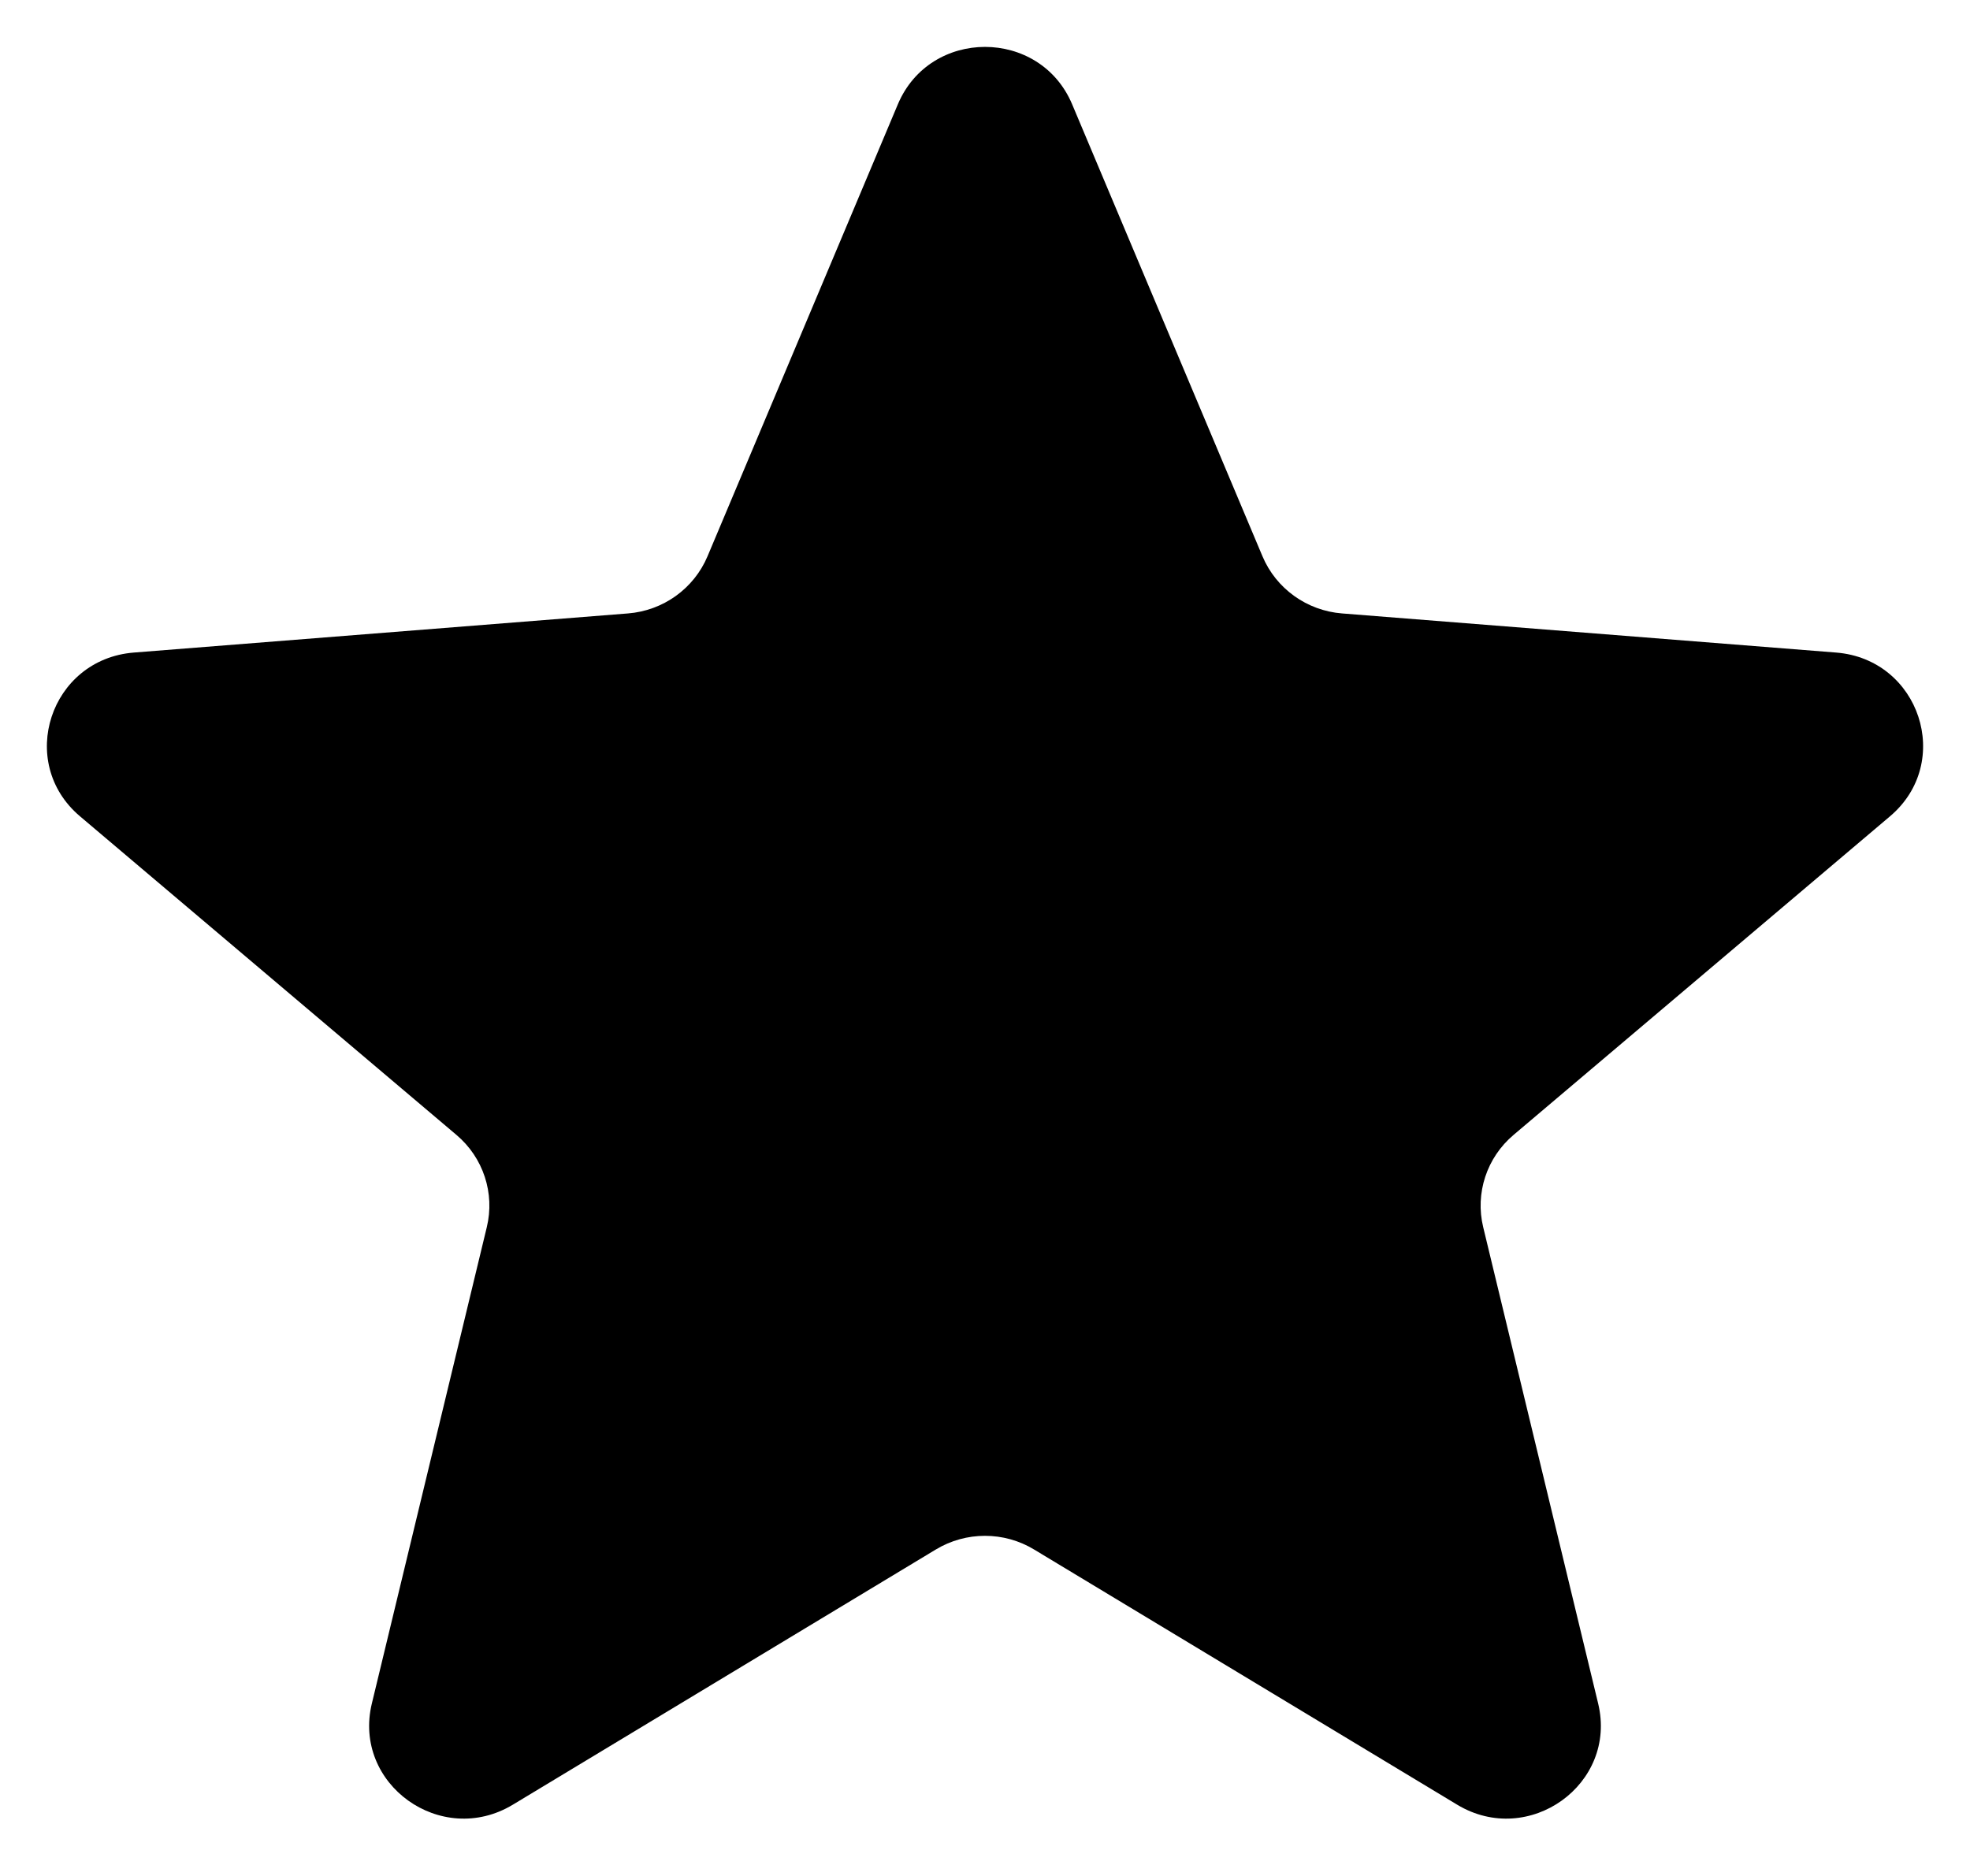
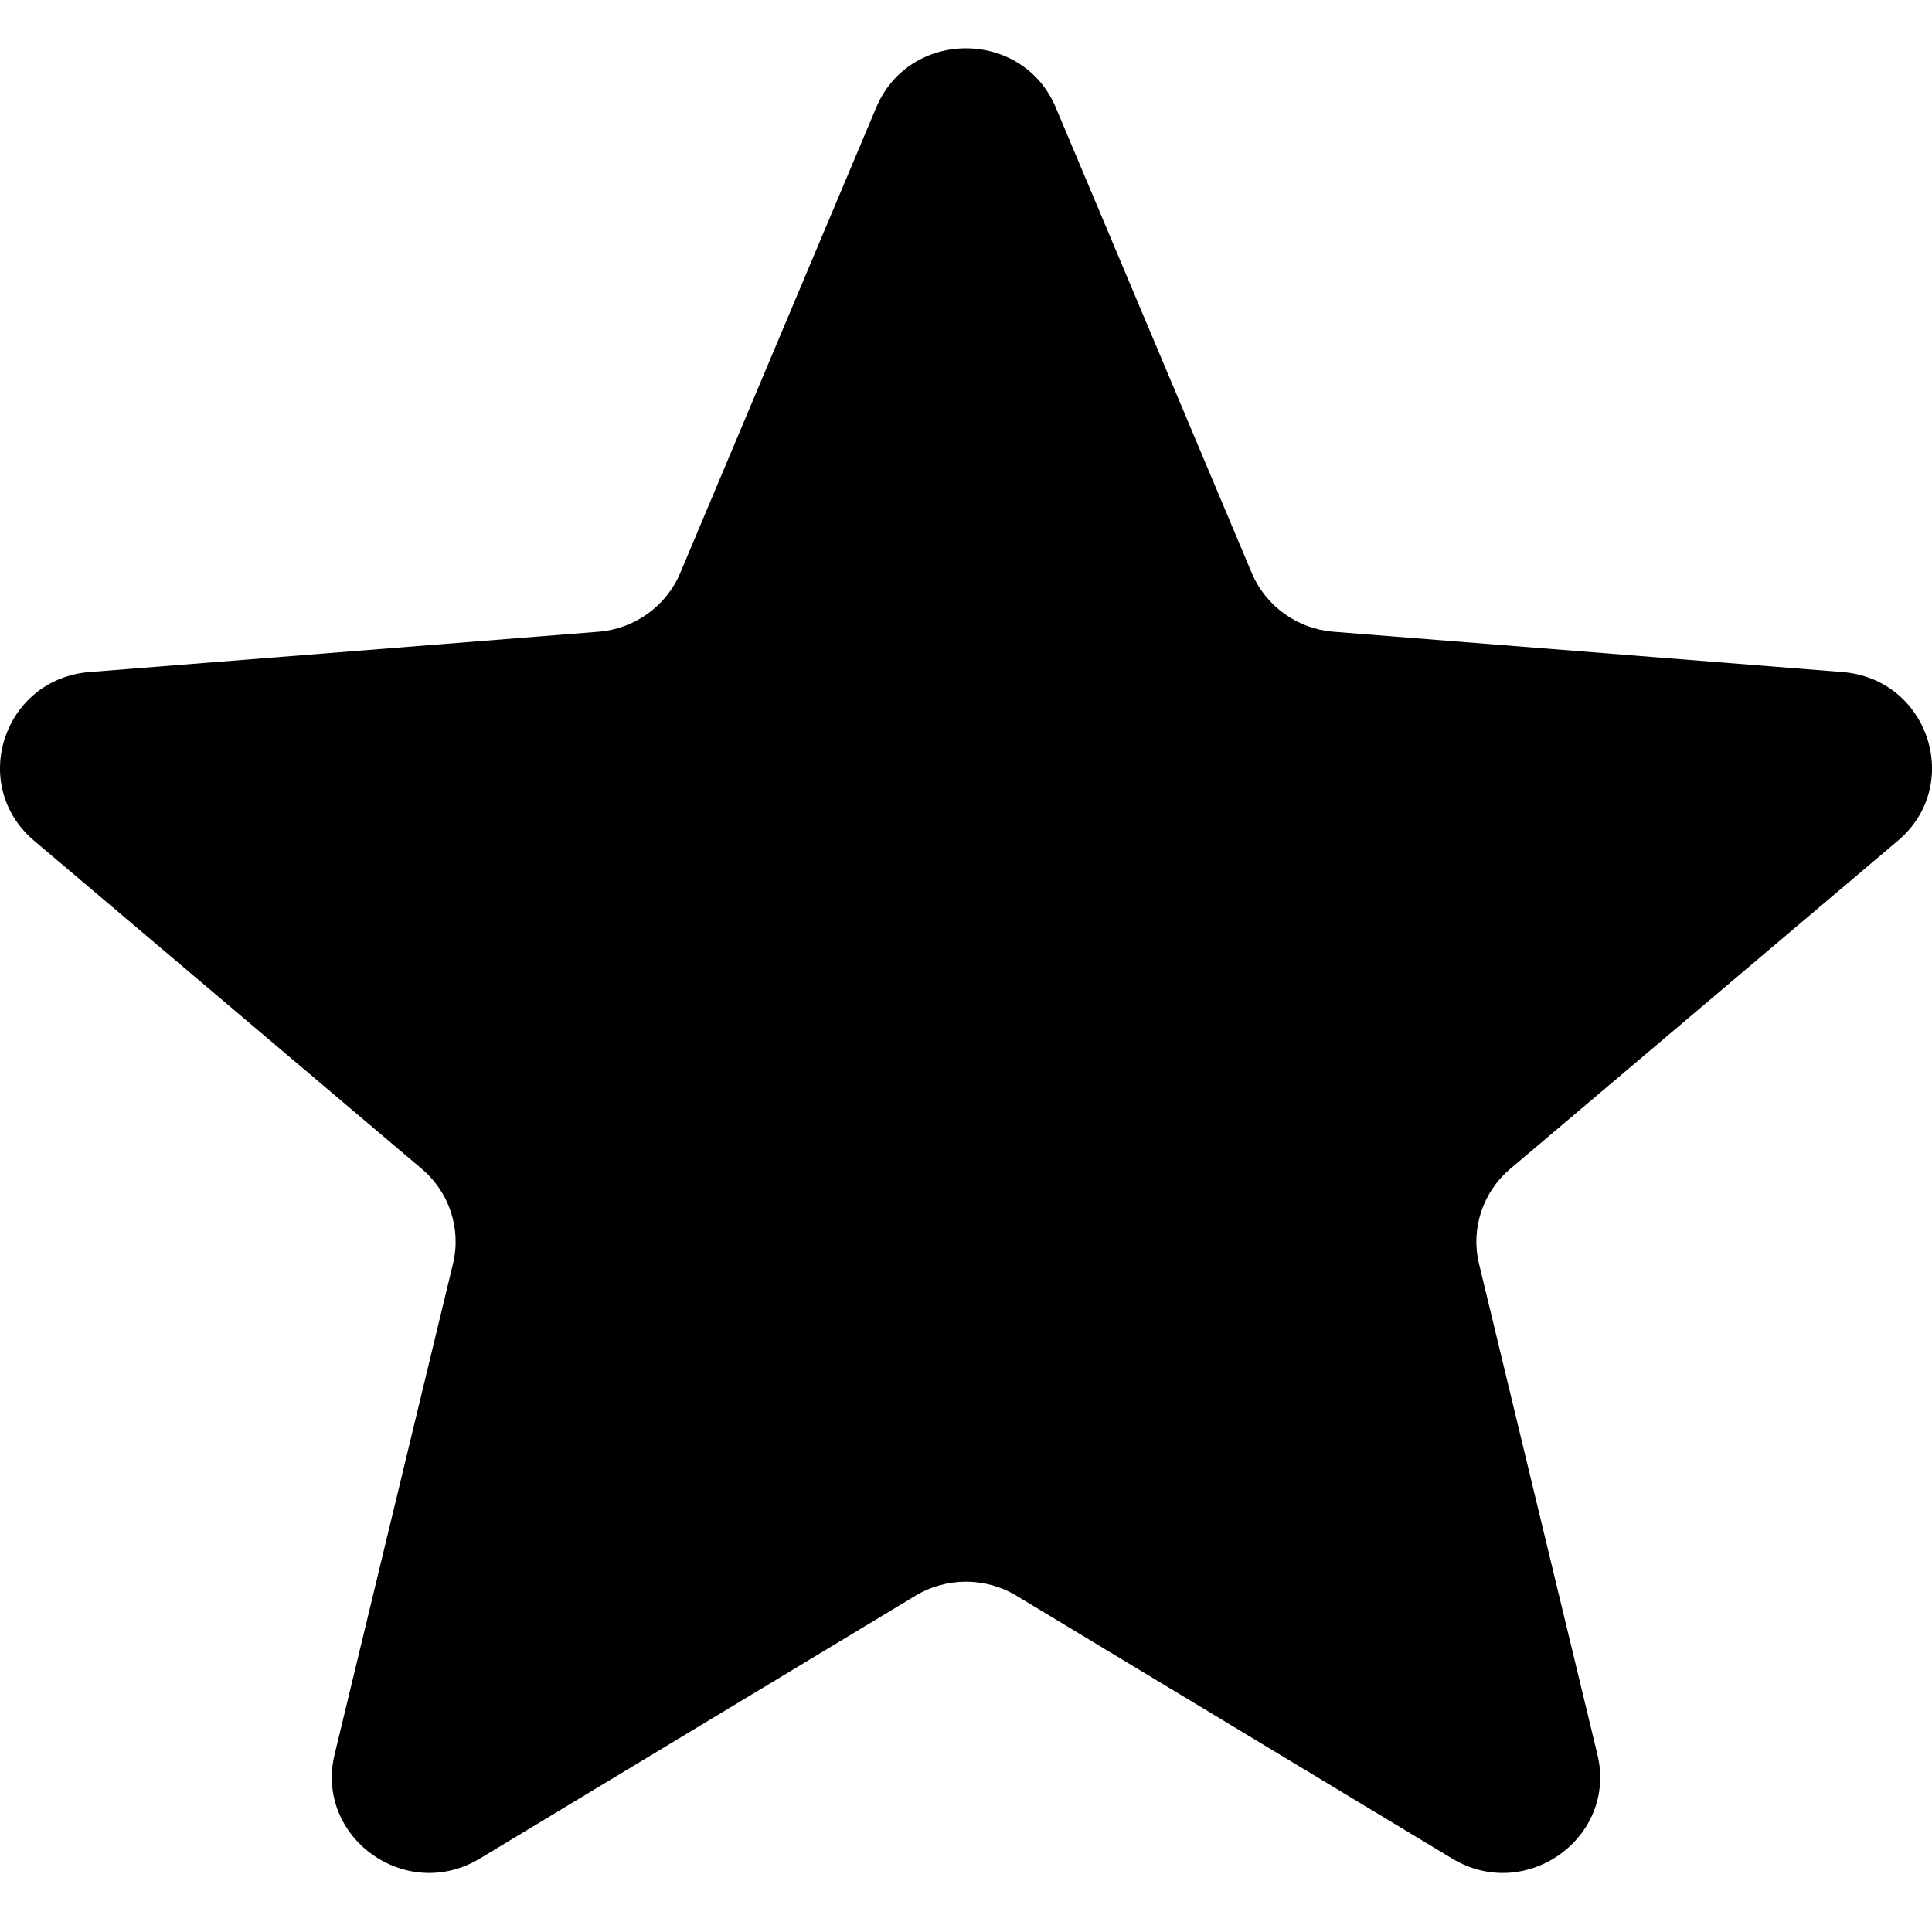
- <svg xmlns="http://www.w3.org/2000/svg" width="21" height="20" viewBox="0 0 21 20" fill="none">
-   <path d="M9.571 1.112C9.915 0.296 11.085 0.296 11.429 1.112L13.458 5.931C13.603 6.275 13.931 6.511 14.307 6.54L19.573 6.957C20.465 7.028 20.827 8.128 20.147 8.703L16.135 12.099C15.848 12.341 15.723 12.722 15.811 13.084L17.036 18.161C17.244 19.021 16.297 19.701 15.533 19.24L11.024 16.52C10.703 16.325 10.297 16.325 9.975 16.52L5.467 19.24C4.703 19.701 3.756 19.021 3.964 18.161L5.189 13.084C5.277 12.722 5.152 12.341 4.865 12.099L0.853 8.703C0.173 8.128 0.535 7.028 1.427 6.957L6.693 6.54C7.069 6.511 7.397 6.275 7.542 5.931L9.571 1.112Z" fill="black" />
+ <svg xmlns="http://www.w3.org/2000/svg" width="20" height="20" viewBox="0 0 20 20" fill="none">
+   <path d="M9.071 1.112C9.415 0.296 10.585 0.296 10.929 1.112L12.958 5.931C13.103 6.275 13.431 6.511 13.807 6.54L19.073 6.957C19.965 7.028 20.327 8.128 19.647 8.703L15.635 12.099C15.348 12.341 15.223 12.722 15.311 13.084L16.536 18.161C16.744 19.021 15.797 19.701 15.033 19.24L10.524 16.52C10.203 16.325 9.797 16.325 9.475 16.52L4.967 19.24C4.203 19.701 3.256 19.021 3.464 18.161L4.689 13.084C4.777 12.722 4.652 12.341 4.365 12.099L0.353 8.703C-0.327 8.128 0.035 7.028 0.927 6.957L6.193 6.54C6.569 6.511 6.897 6.275 7.042 5.931L9.071 1.112Z" fill="black" />
</svg>
